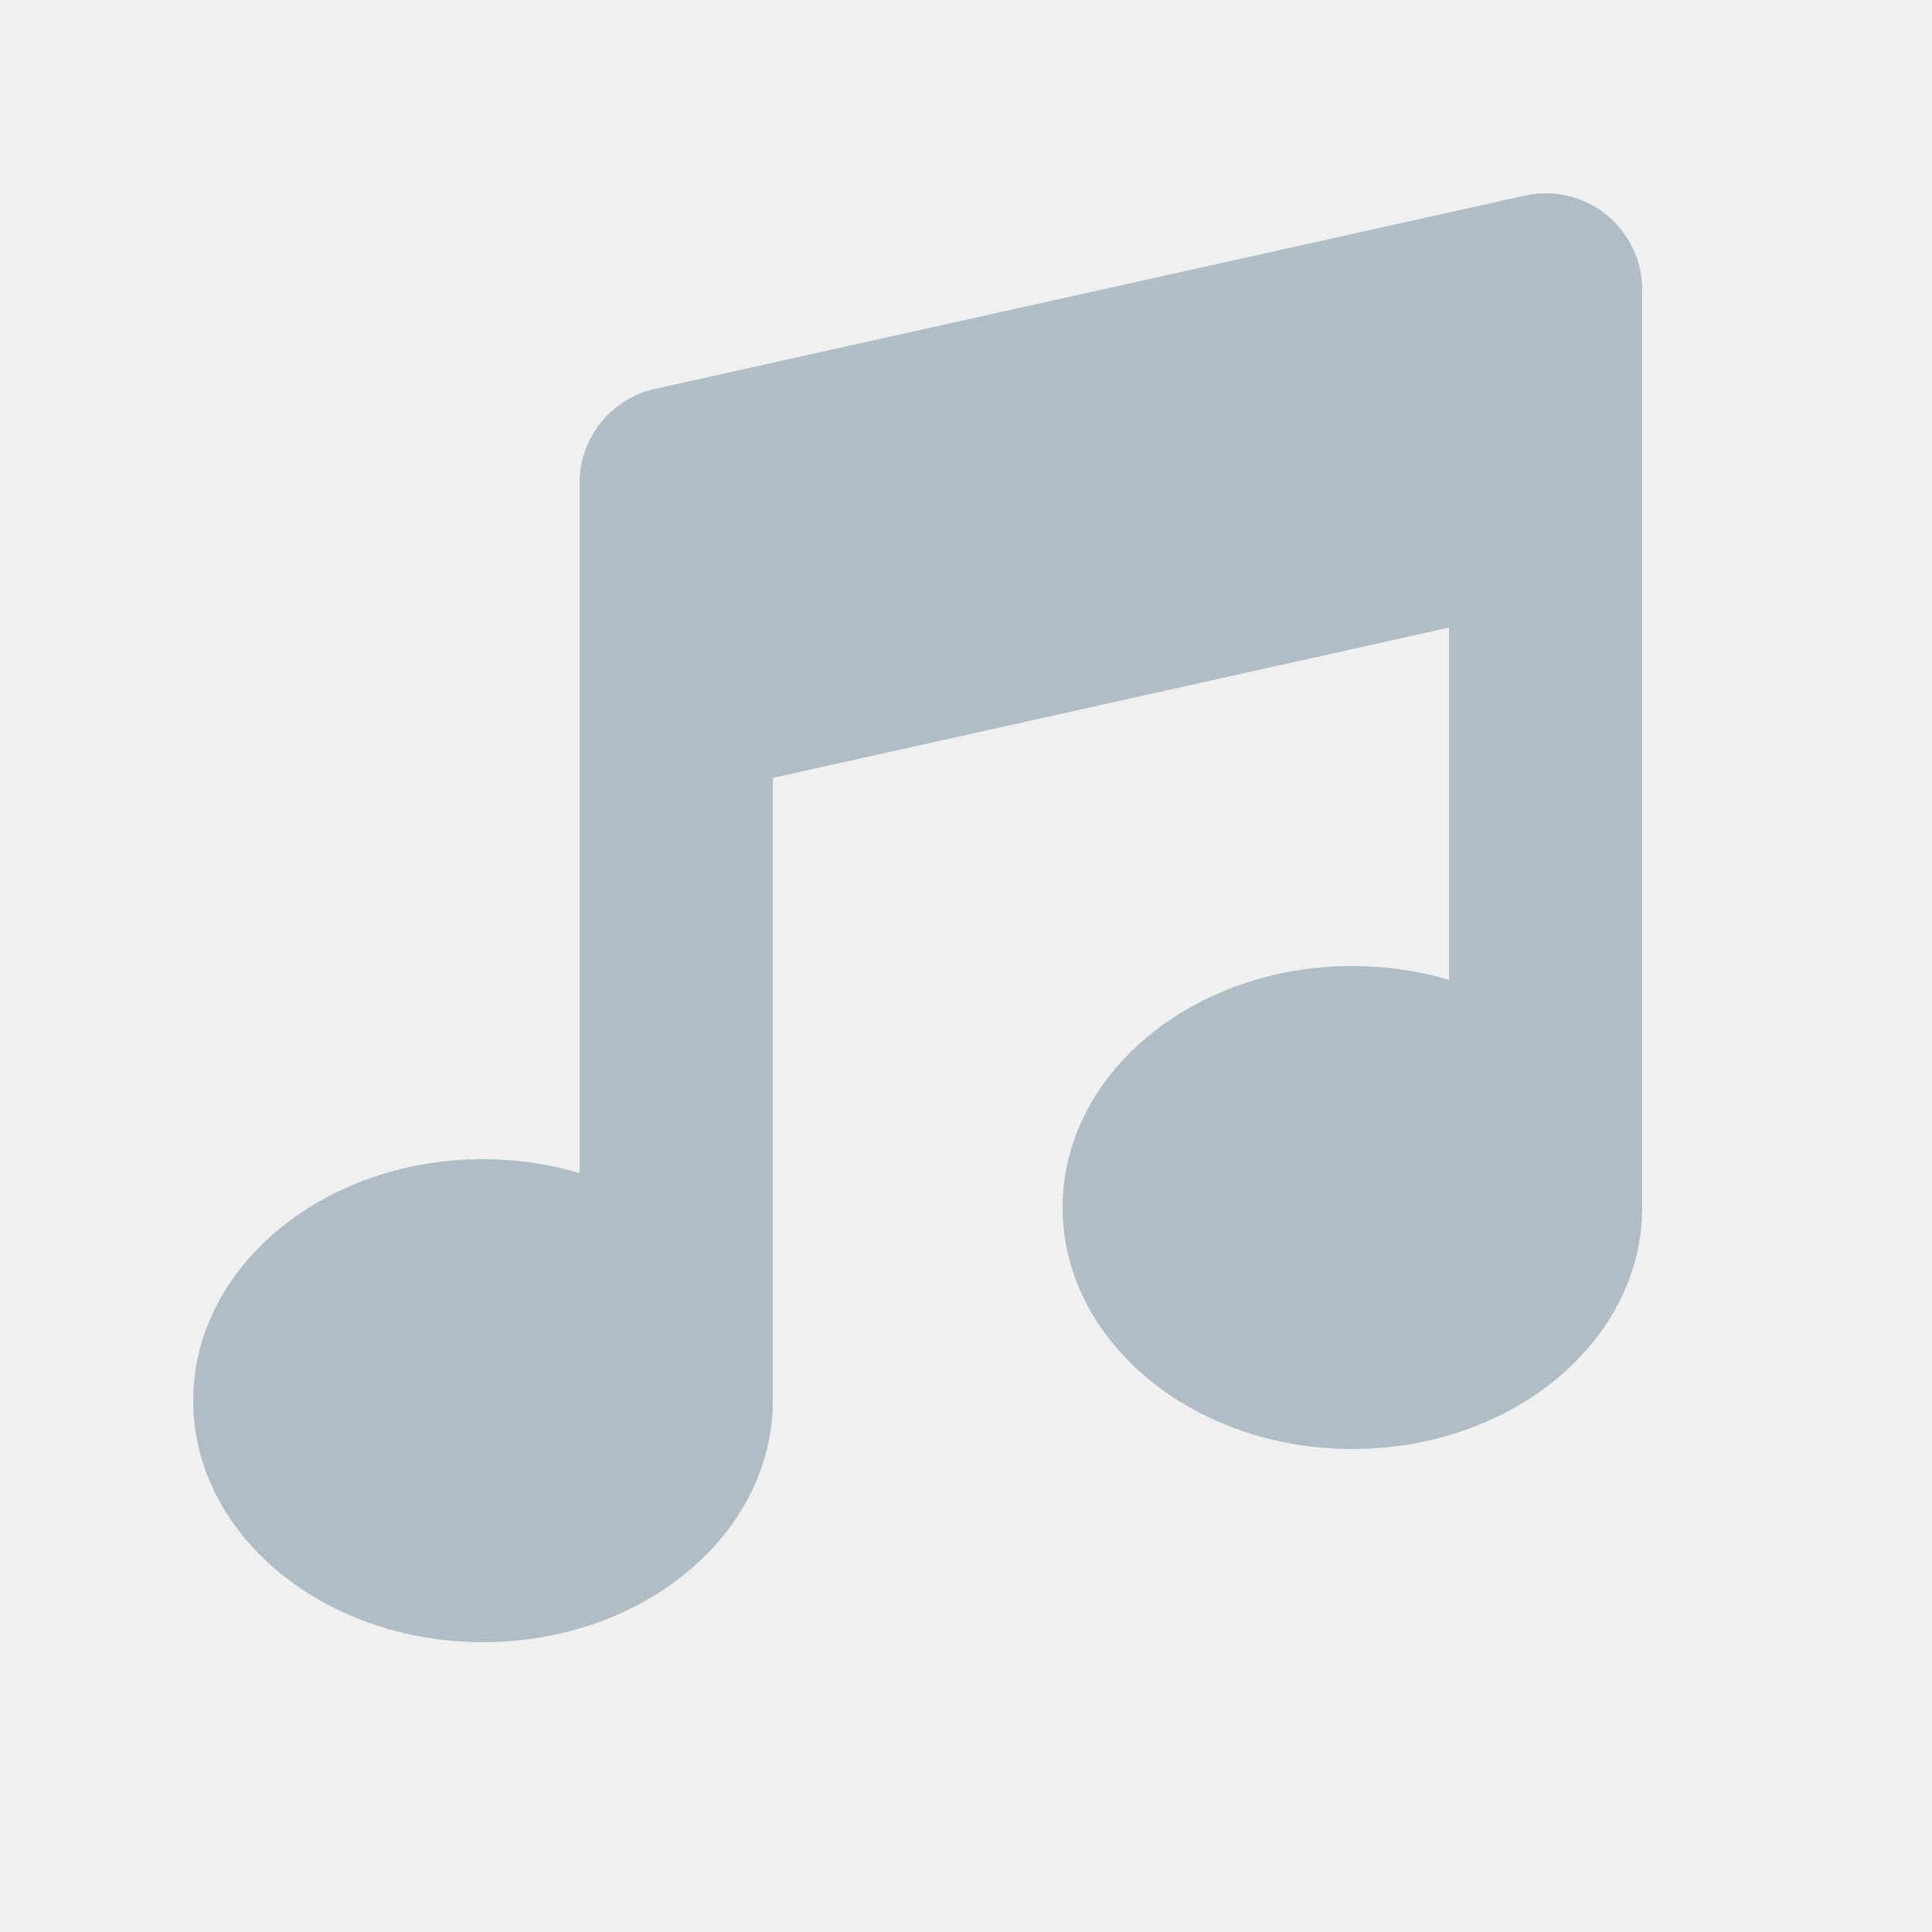
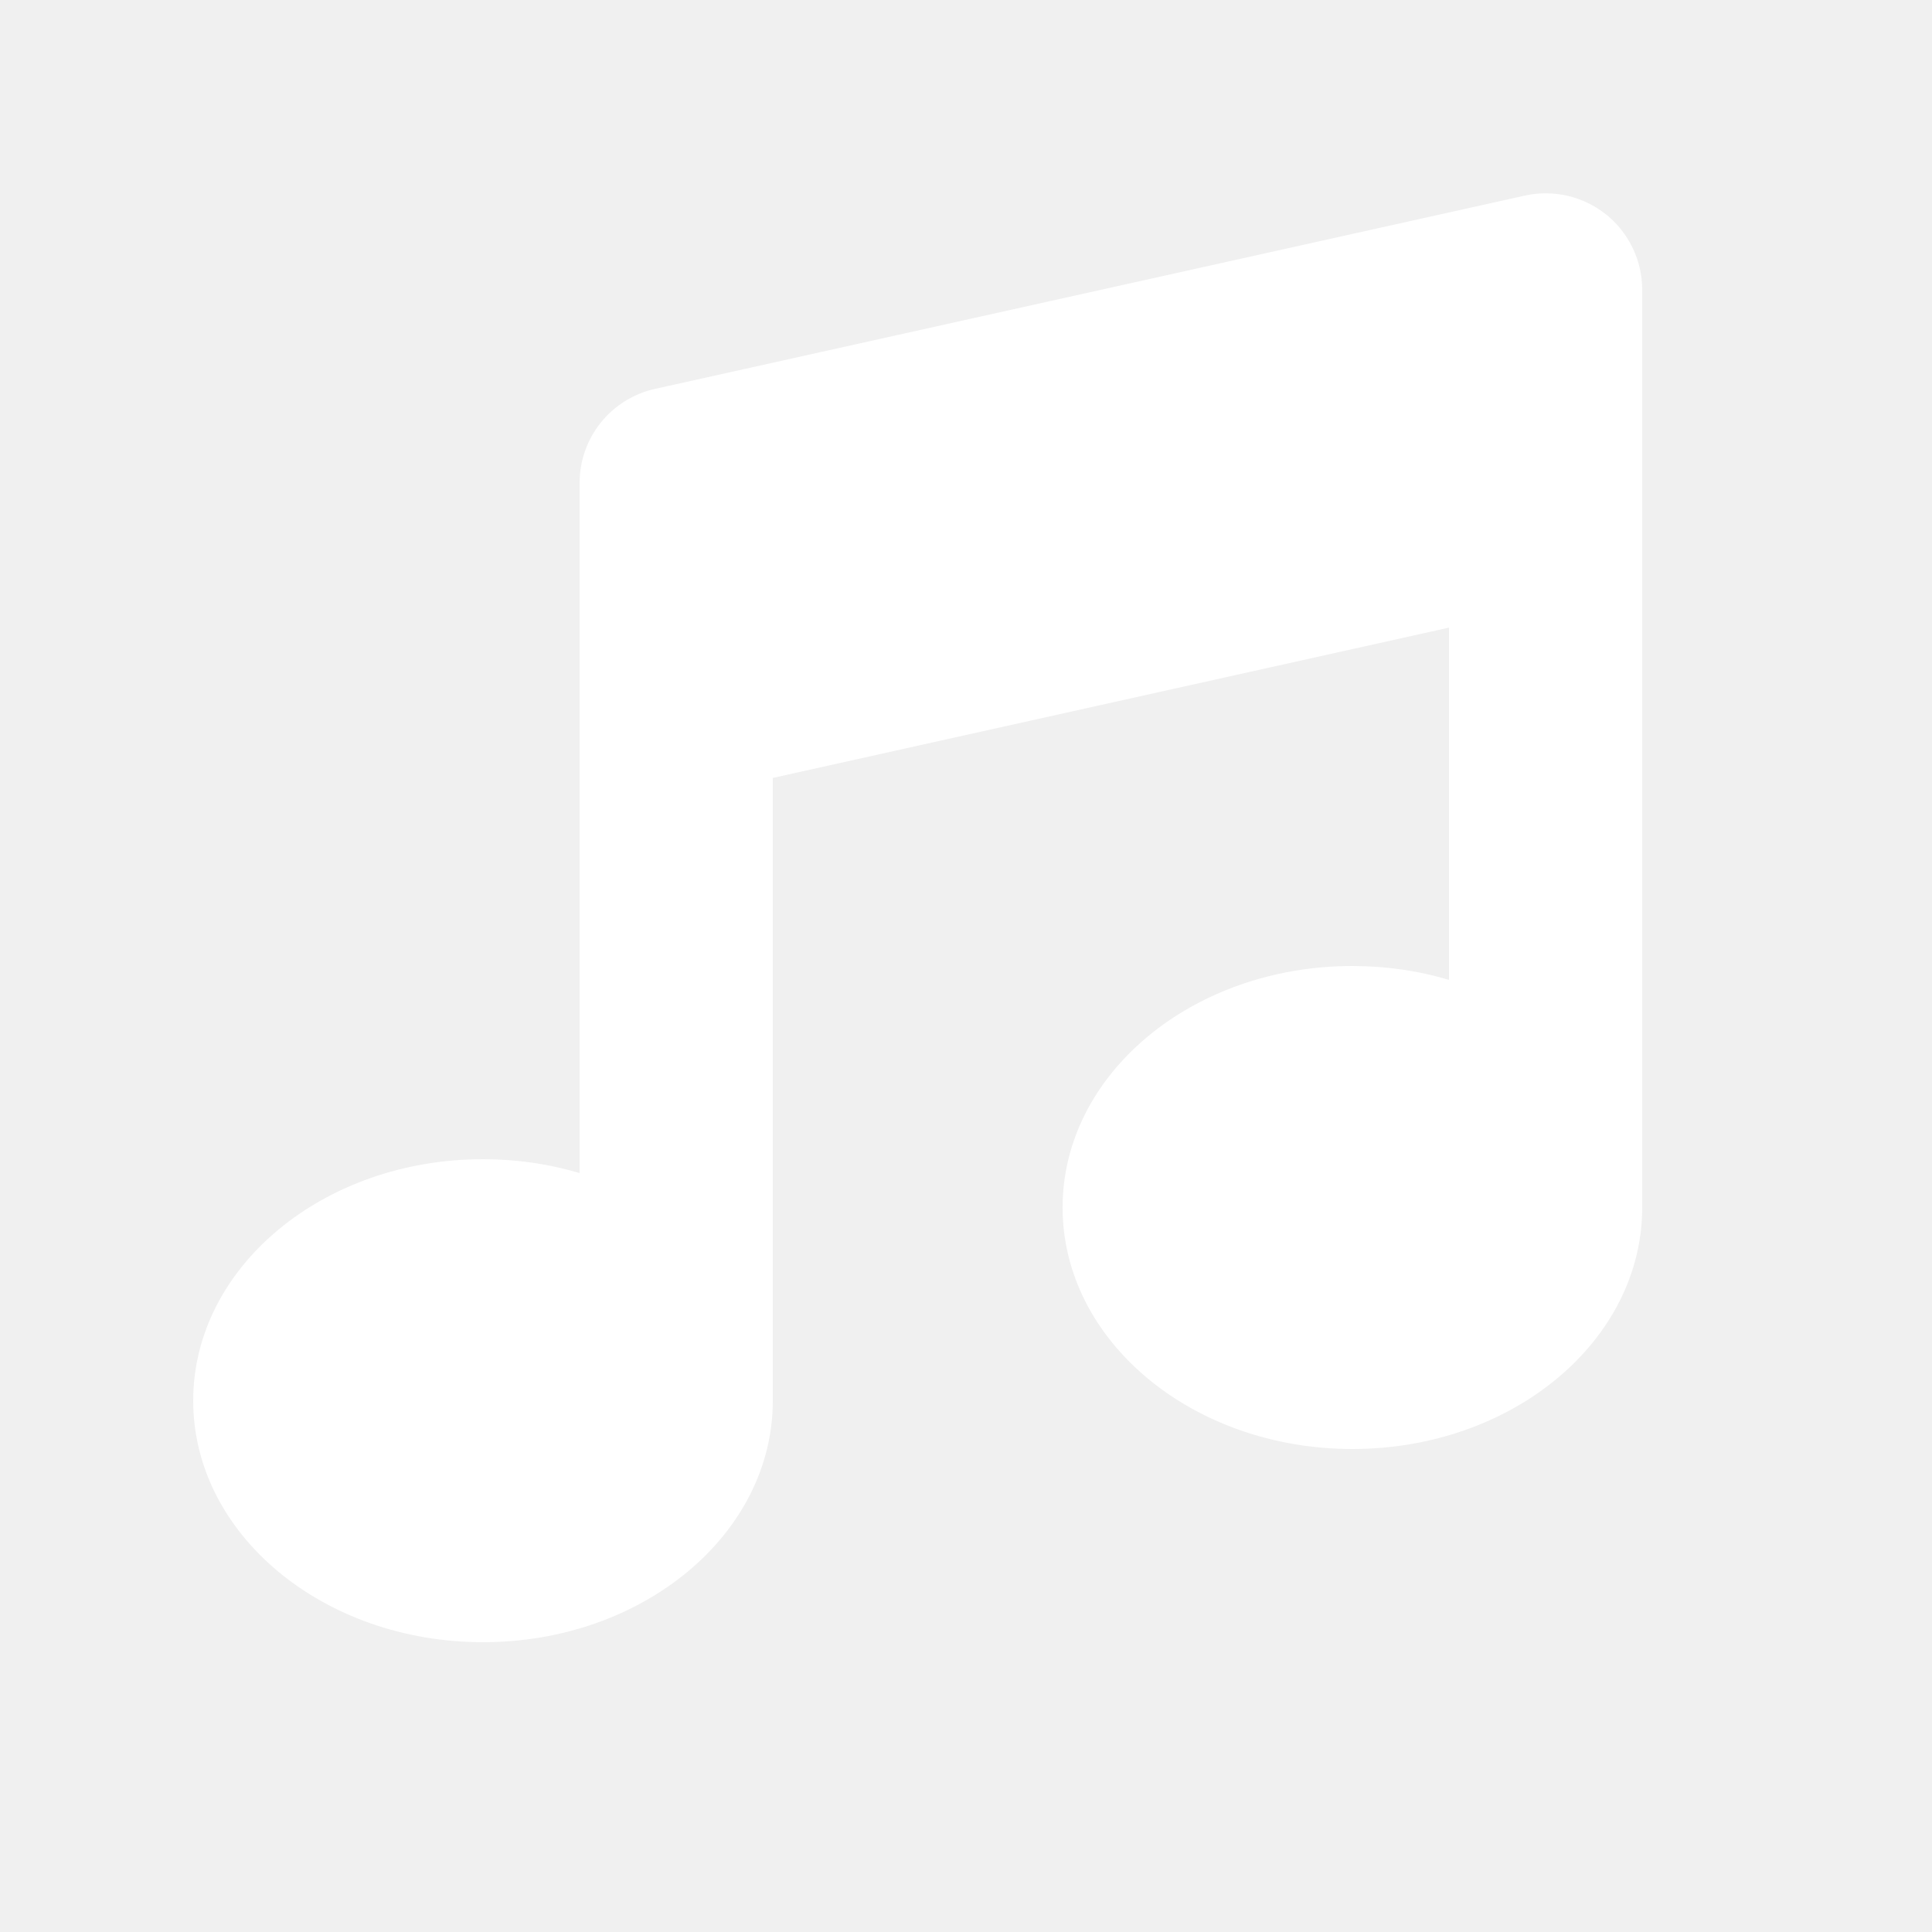
<svg xmlns="http://www.w3.org/2000/svg" data-bbox="64 64.04 480 479.96" viewBox="0 0 640 640" data-type="color">
  <g>
-     <path d="M532 71c7.6 6.1 12 15.3 12 25v304c0 44.2-43 80-96 80s-96-35.8-96-80 43-80 96-80c11.2 0 22 1.6 32 4.6V207.9l-224 49.8V464c0 44.2-43 80-96 80s-96-35.8-96-80 43-80 96-80c11.2 0 22 1.6 32 4.6V160c0-15 10.4-28 25.1-31.2l288-64c9.5-2.1 19.4.2 27 6.3z" fill="#afbec5" data-color="1" />
+     <path d="M532 71c7.6 6.1 12 15.3 12 25v304c0 44.2-43 80-96 80s-96-35.8-96-80 43-80 96-80c11.2 0 22 1.6 32 4.6V207.9l-224 49.8V464c0 44.2-43 80-96 80s-96-35.8-96-80 43-80 96-80c11.2 0 22 1.6 32 4.6V160c0-15 10.4-28 25.1-31.2l288-64c9.5-2.1 19.4.2 27 6.3z" fill="#ffffff" data-color="1" />
  </g>
</svg>
